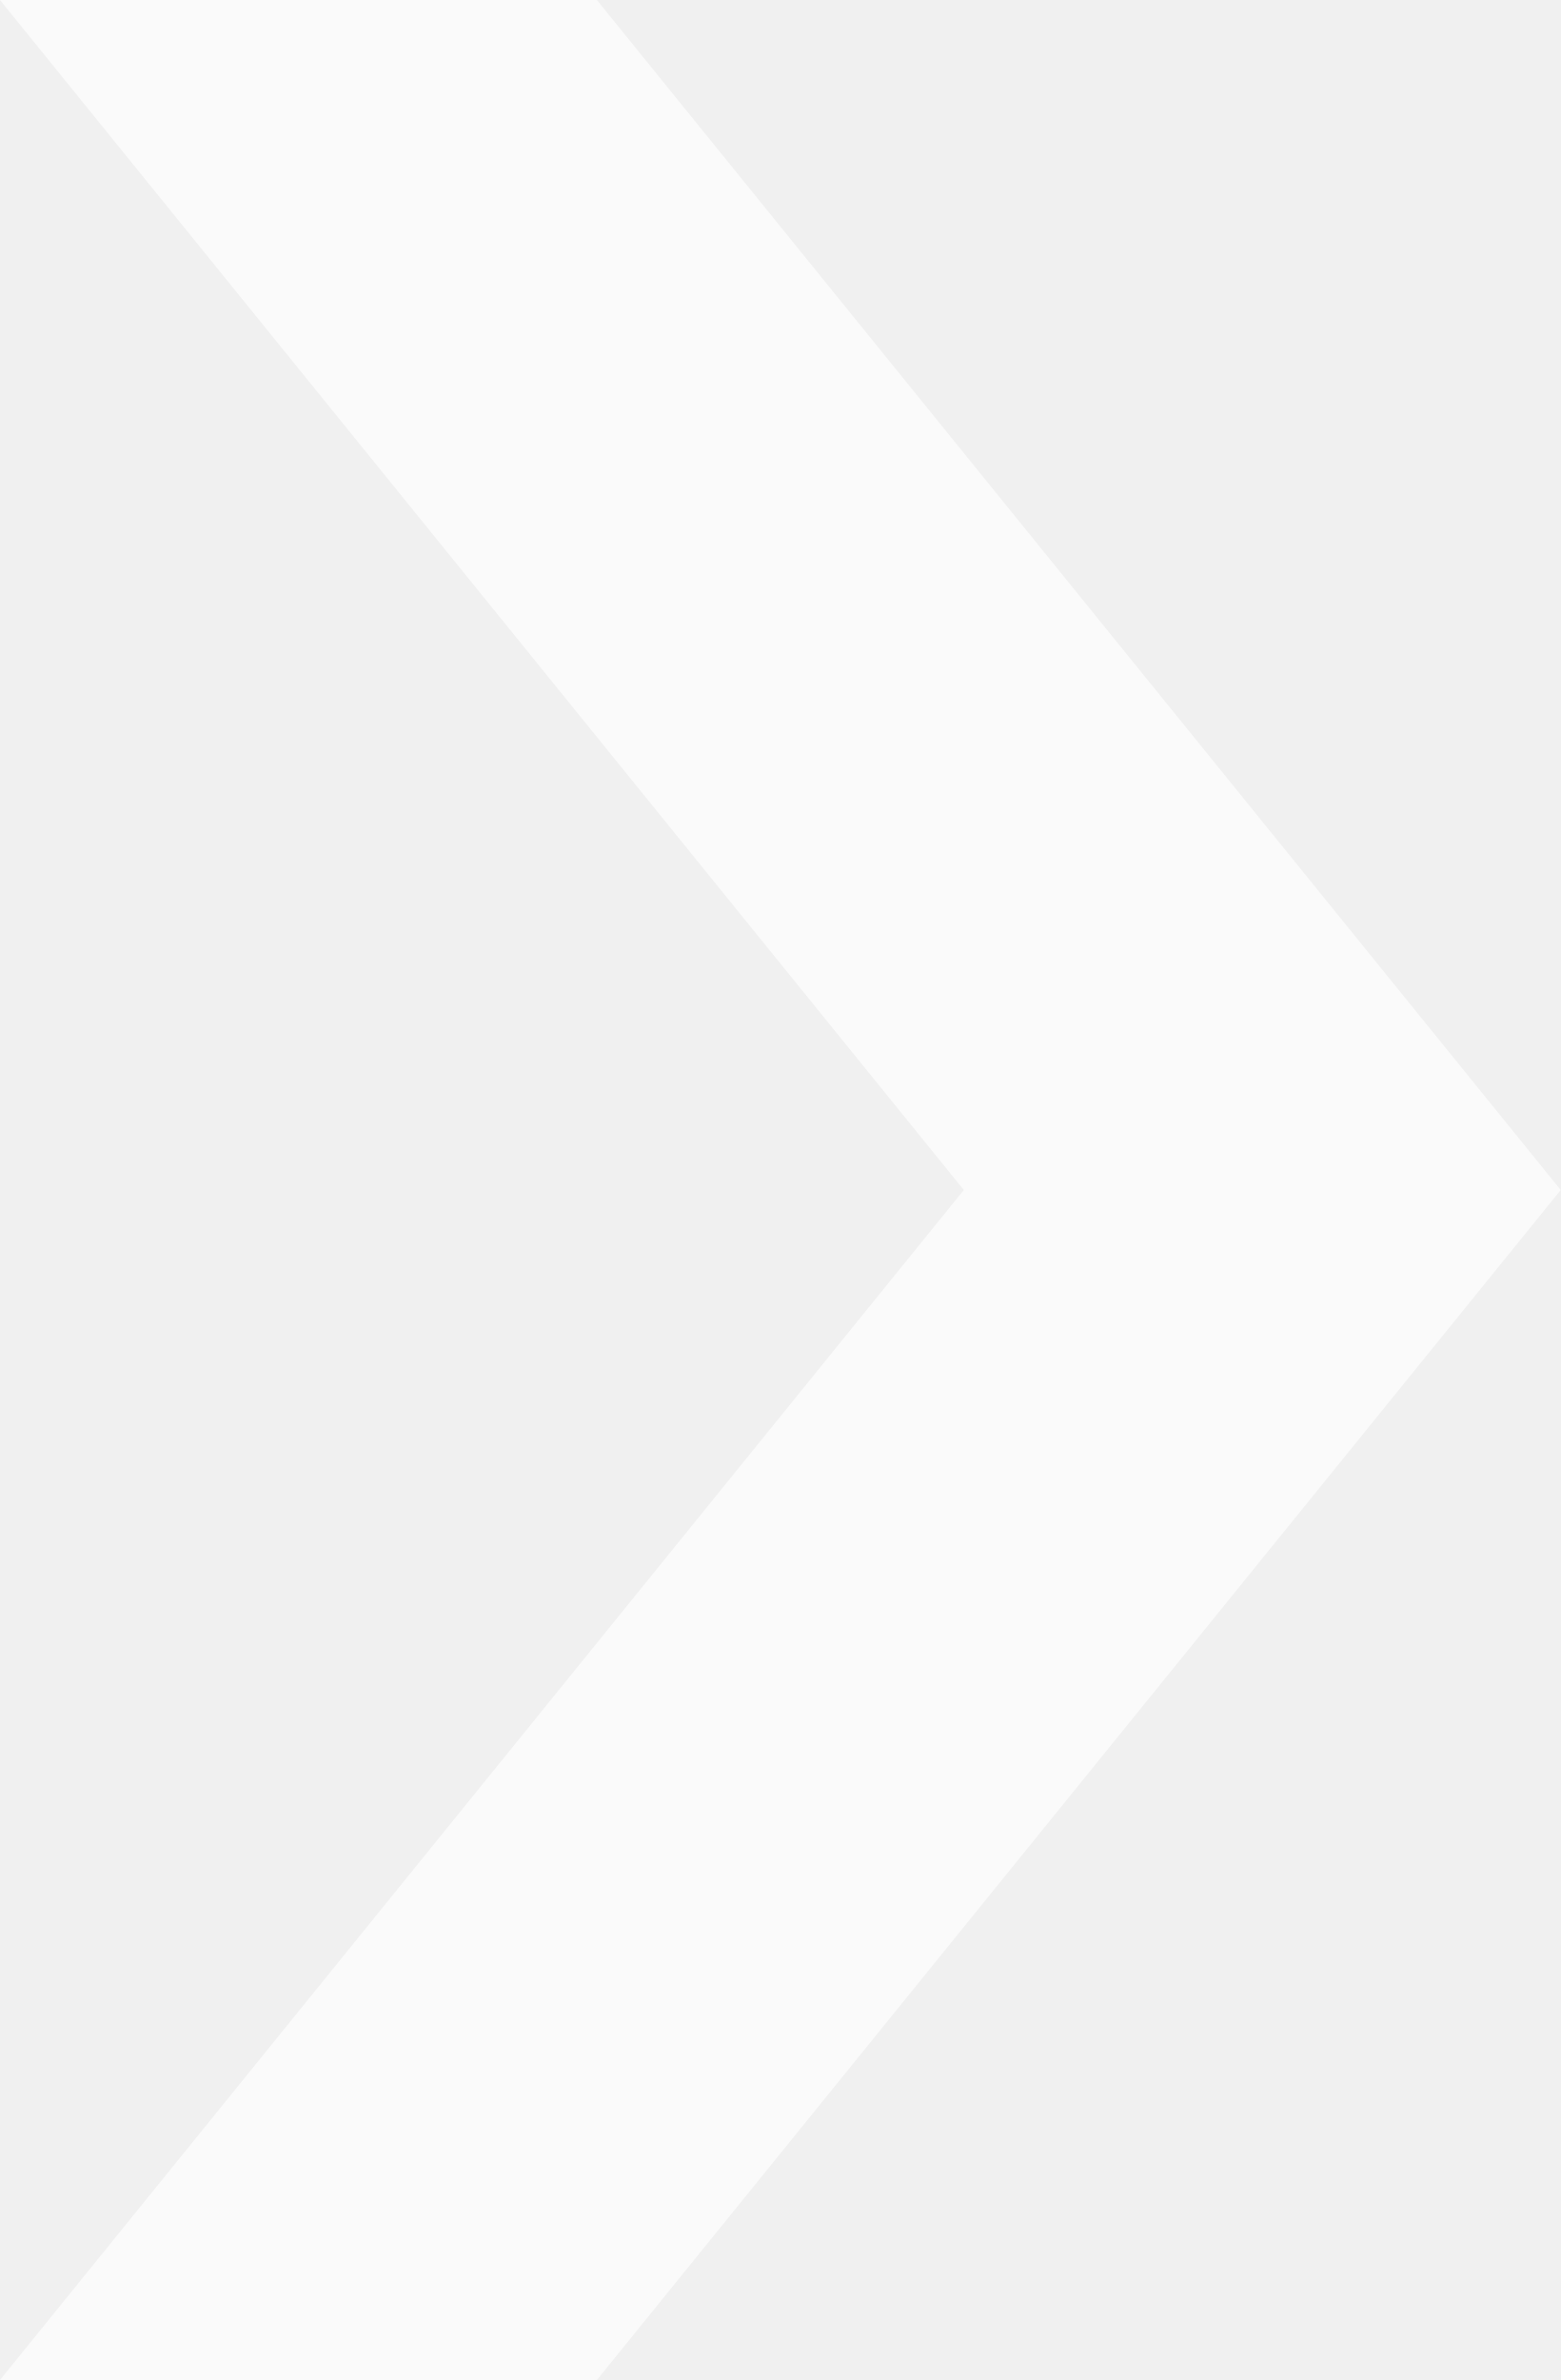
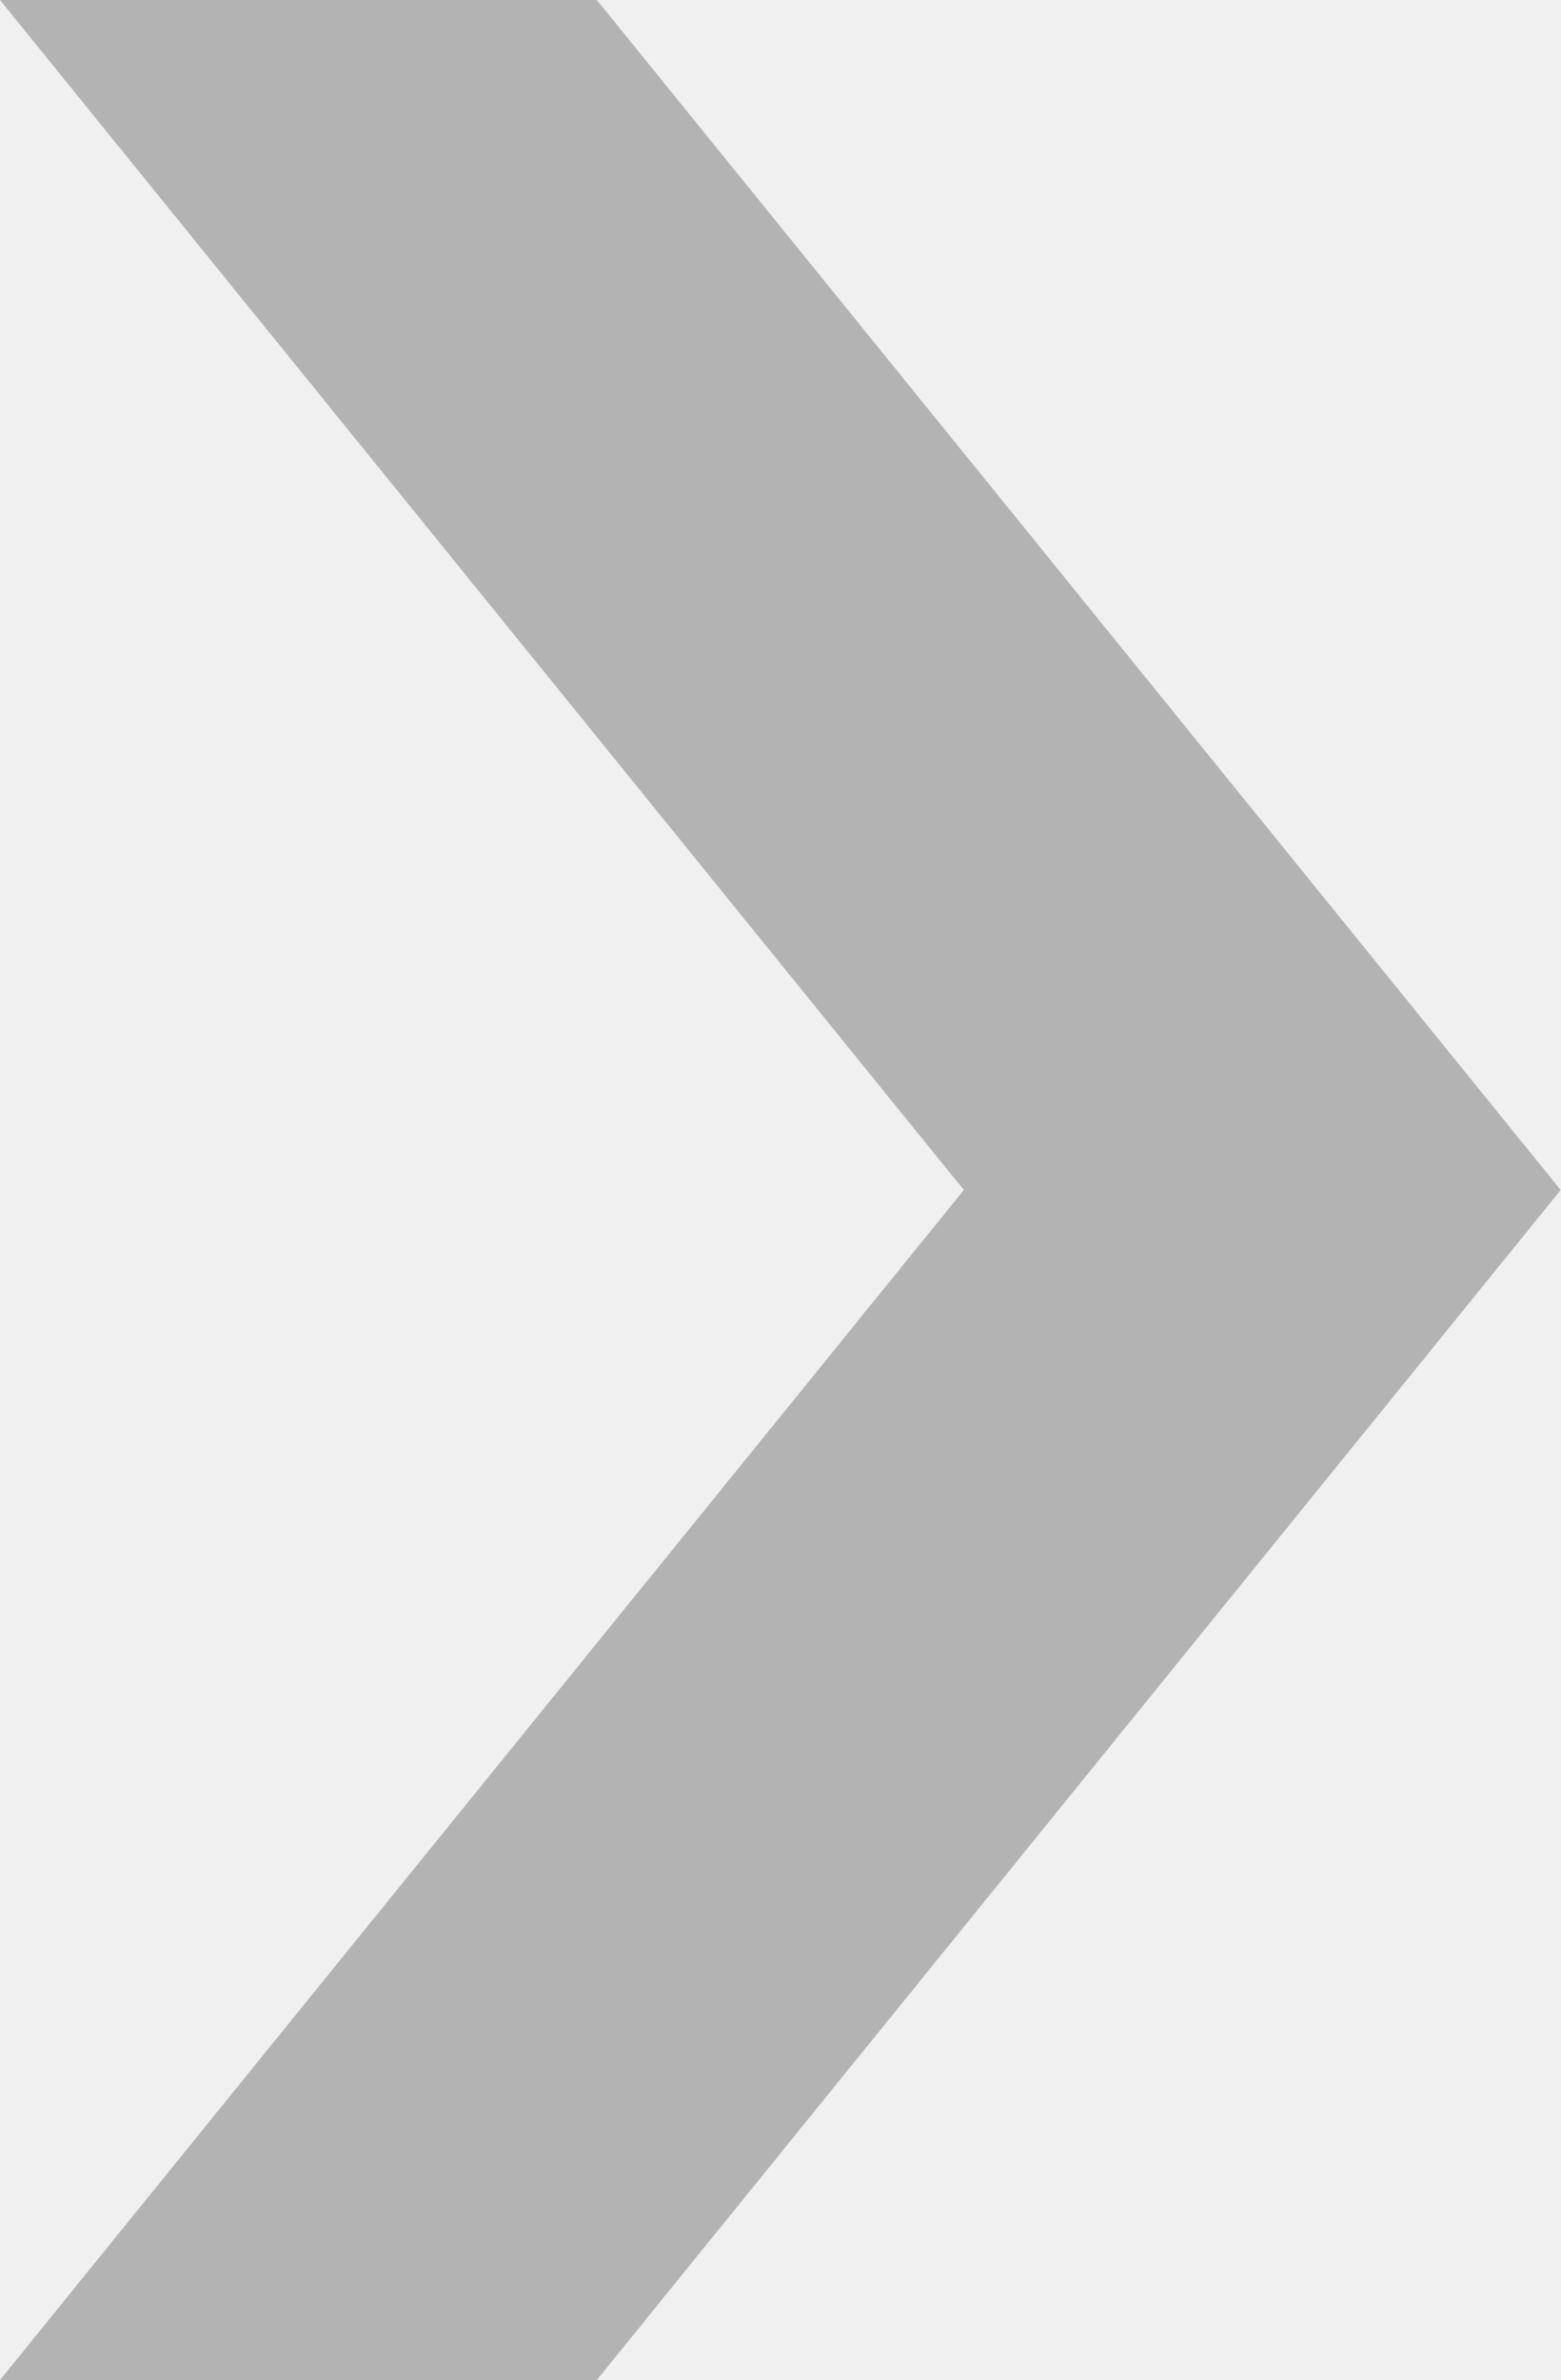
<svg xmlns="http://www.w3.org/2000/svg" version="1.1" id="Layer_1" x="0px" y="0px" width="80.593px" height="122.88px" viewBox="0 0 80.593 122.88" enable-background="new 0 0 80.593 122.88" xml:space="preserve">
  <g>
-     <polygon style="fill: white; filter: opacity(70%);" points="0,0 30.82,0 80.593,61.44 30.82,122.88 0,122.88 49.772,61.44 0,0" />
+     <polygon style="fill: #b3b3b3;" points="0,0 30.82,0 80.593,61.44 30.82,122.88 0,122.88 49.772,61.44 0,0" />
  </g>
</svg>
